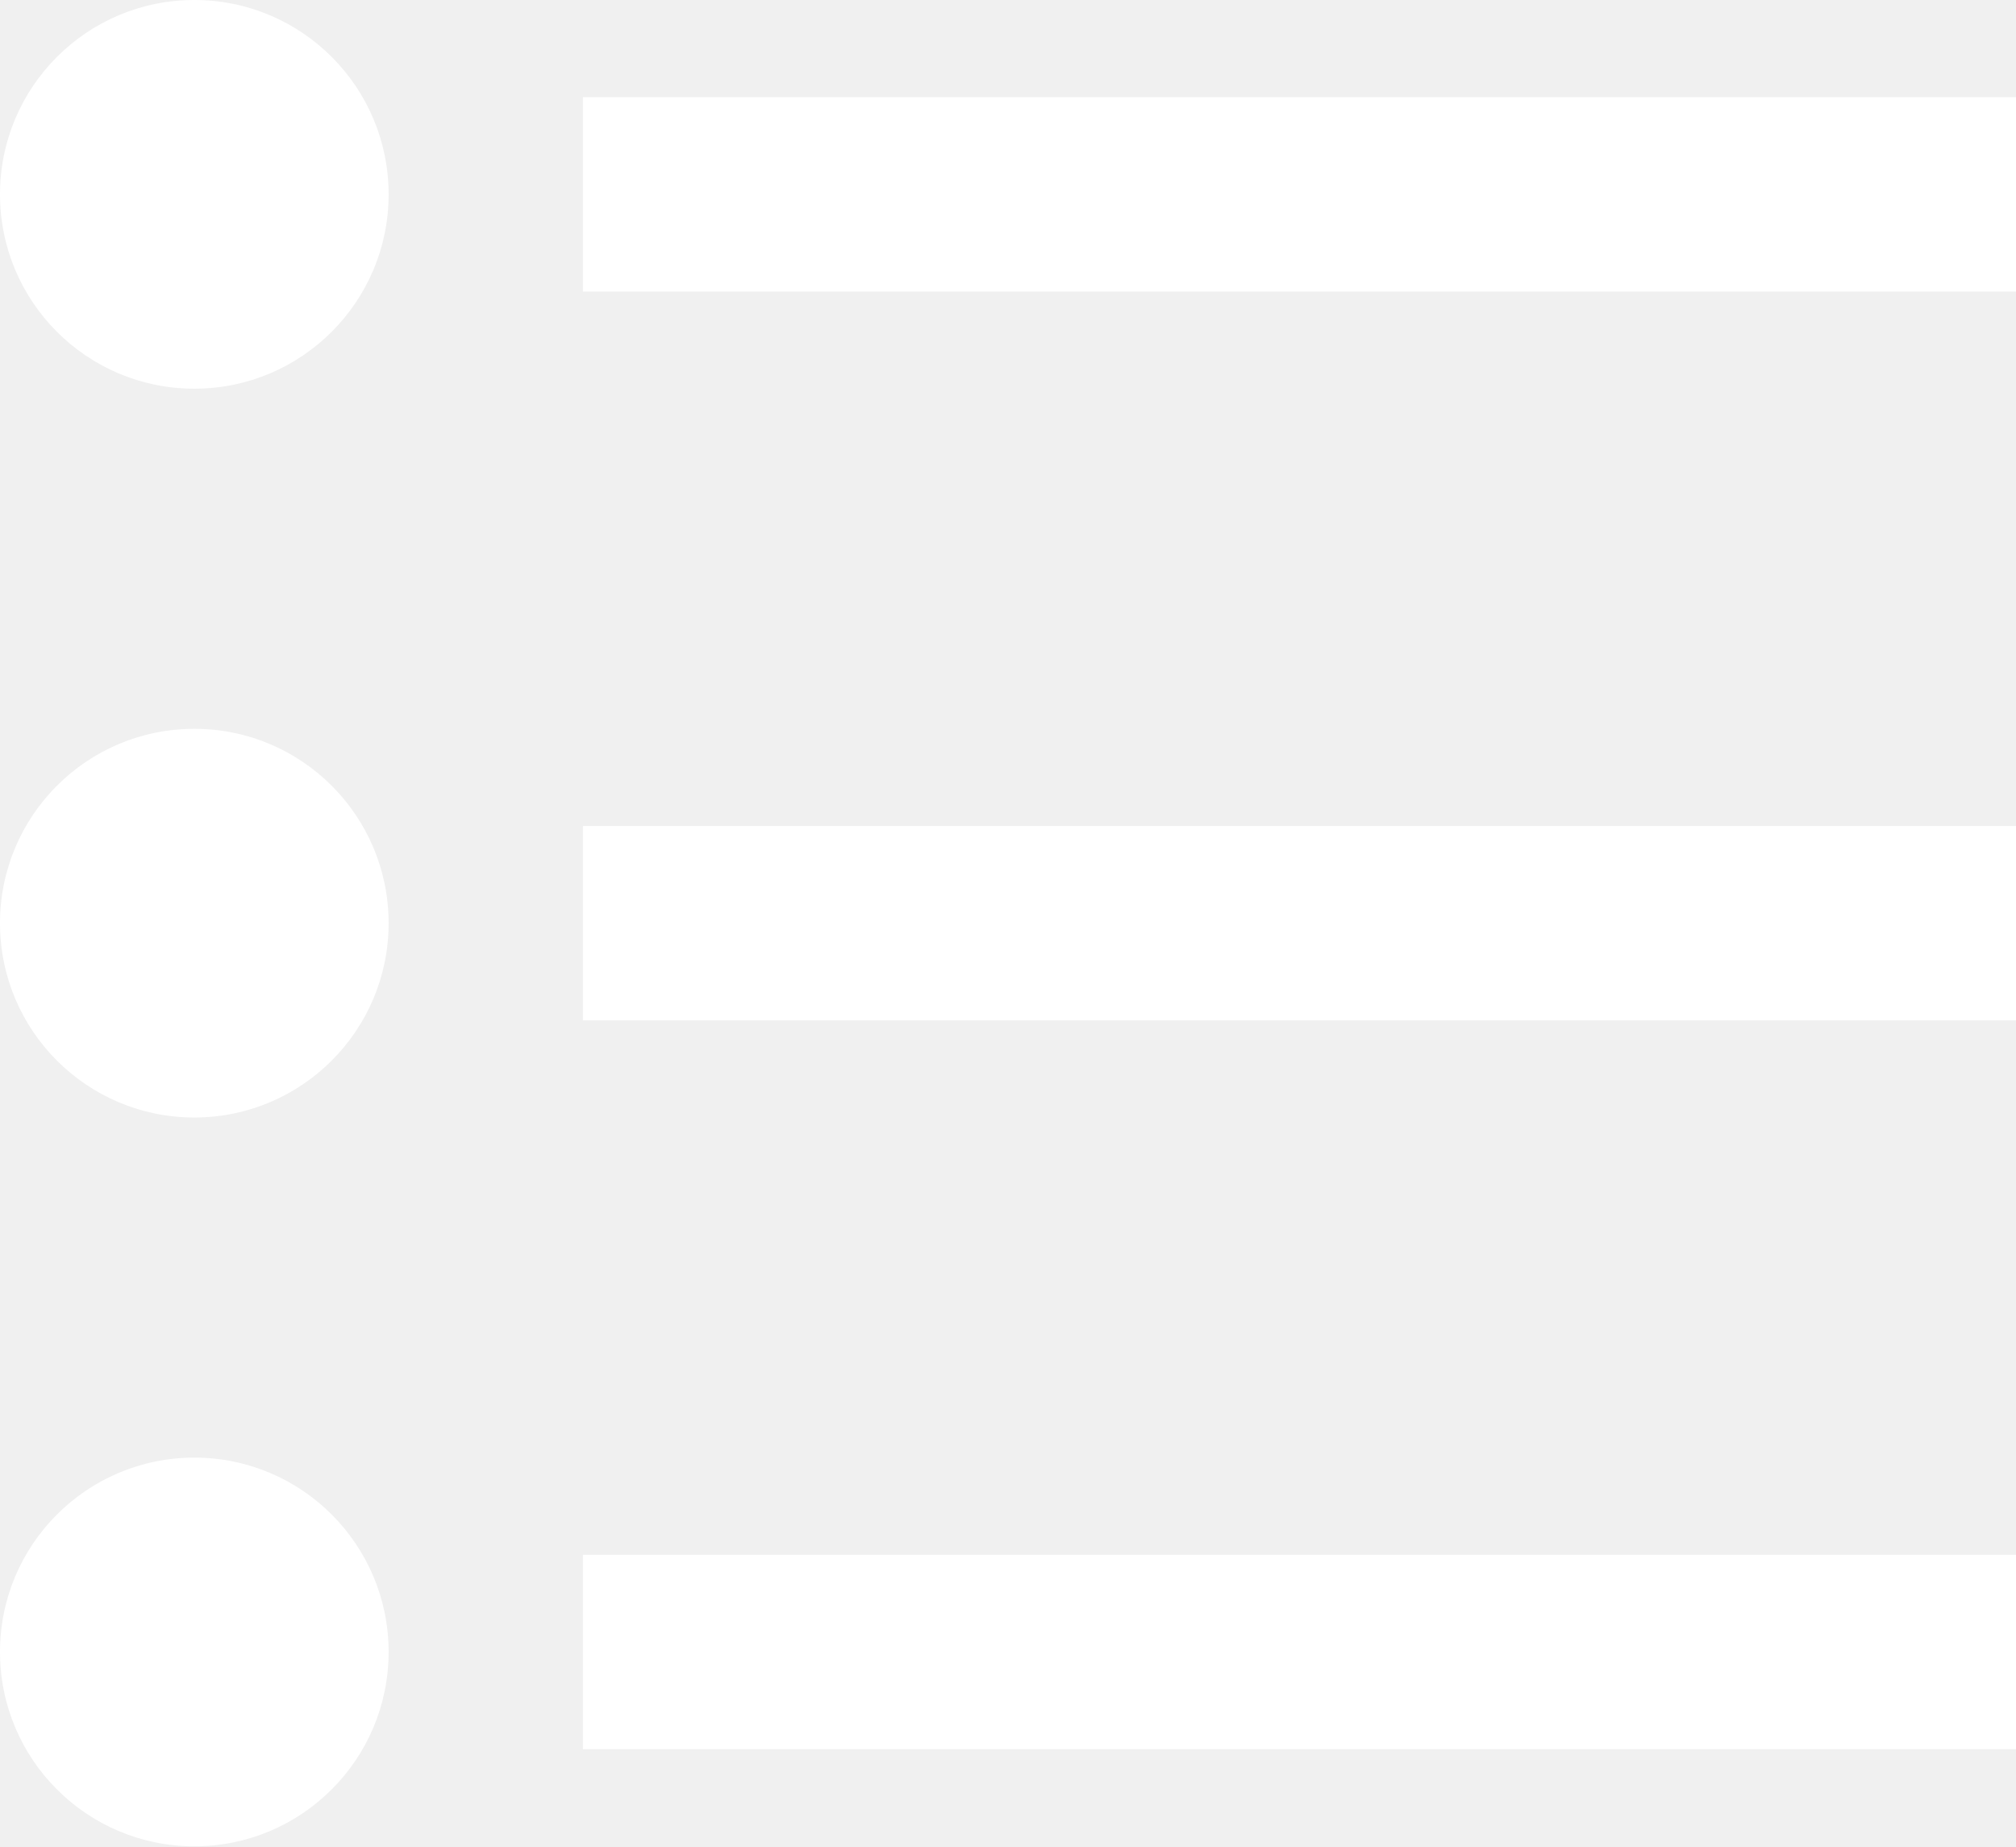
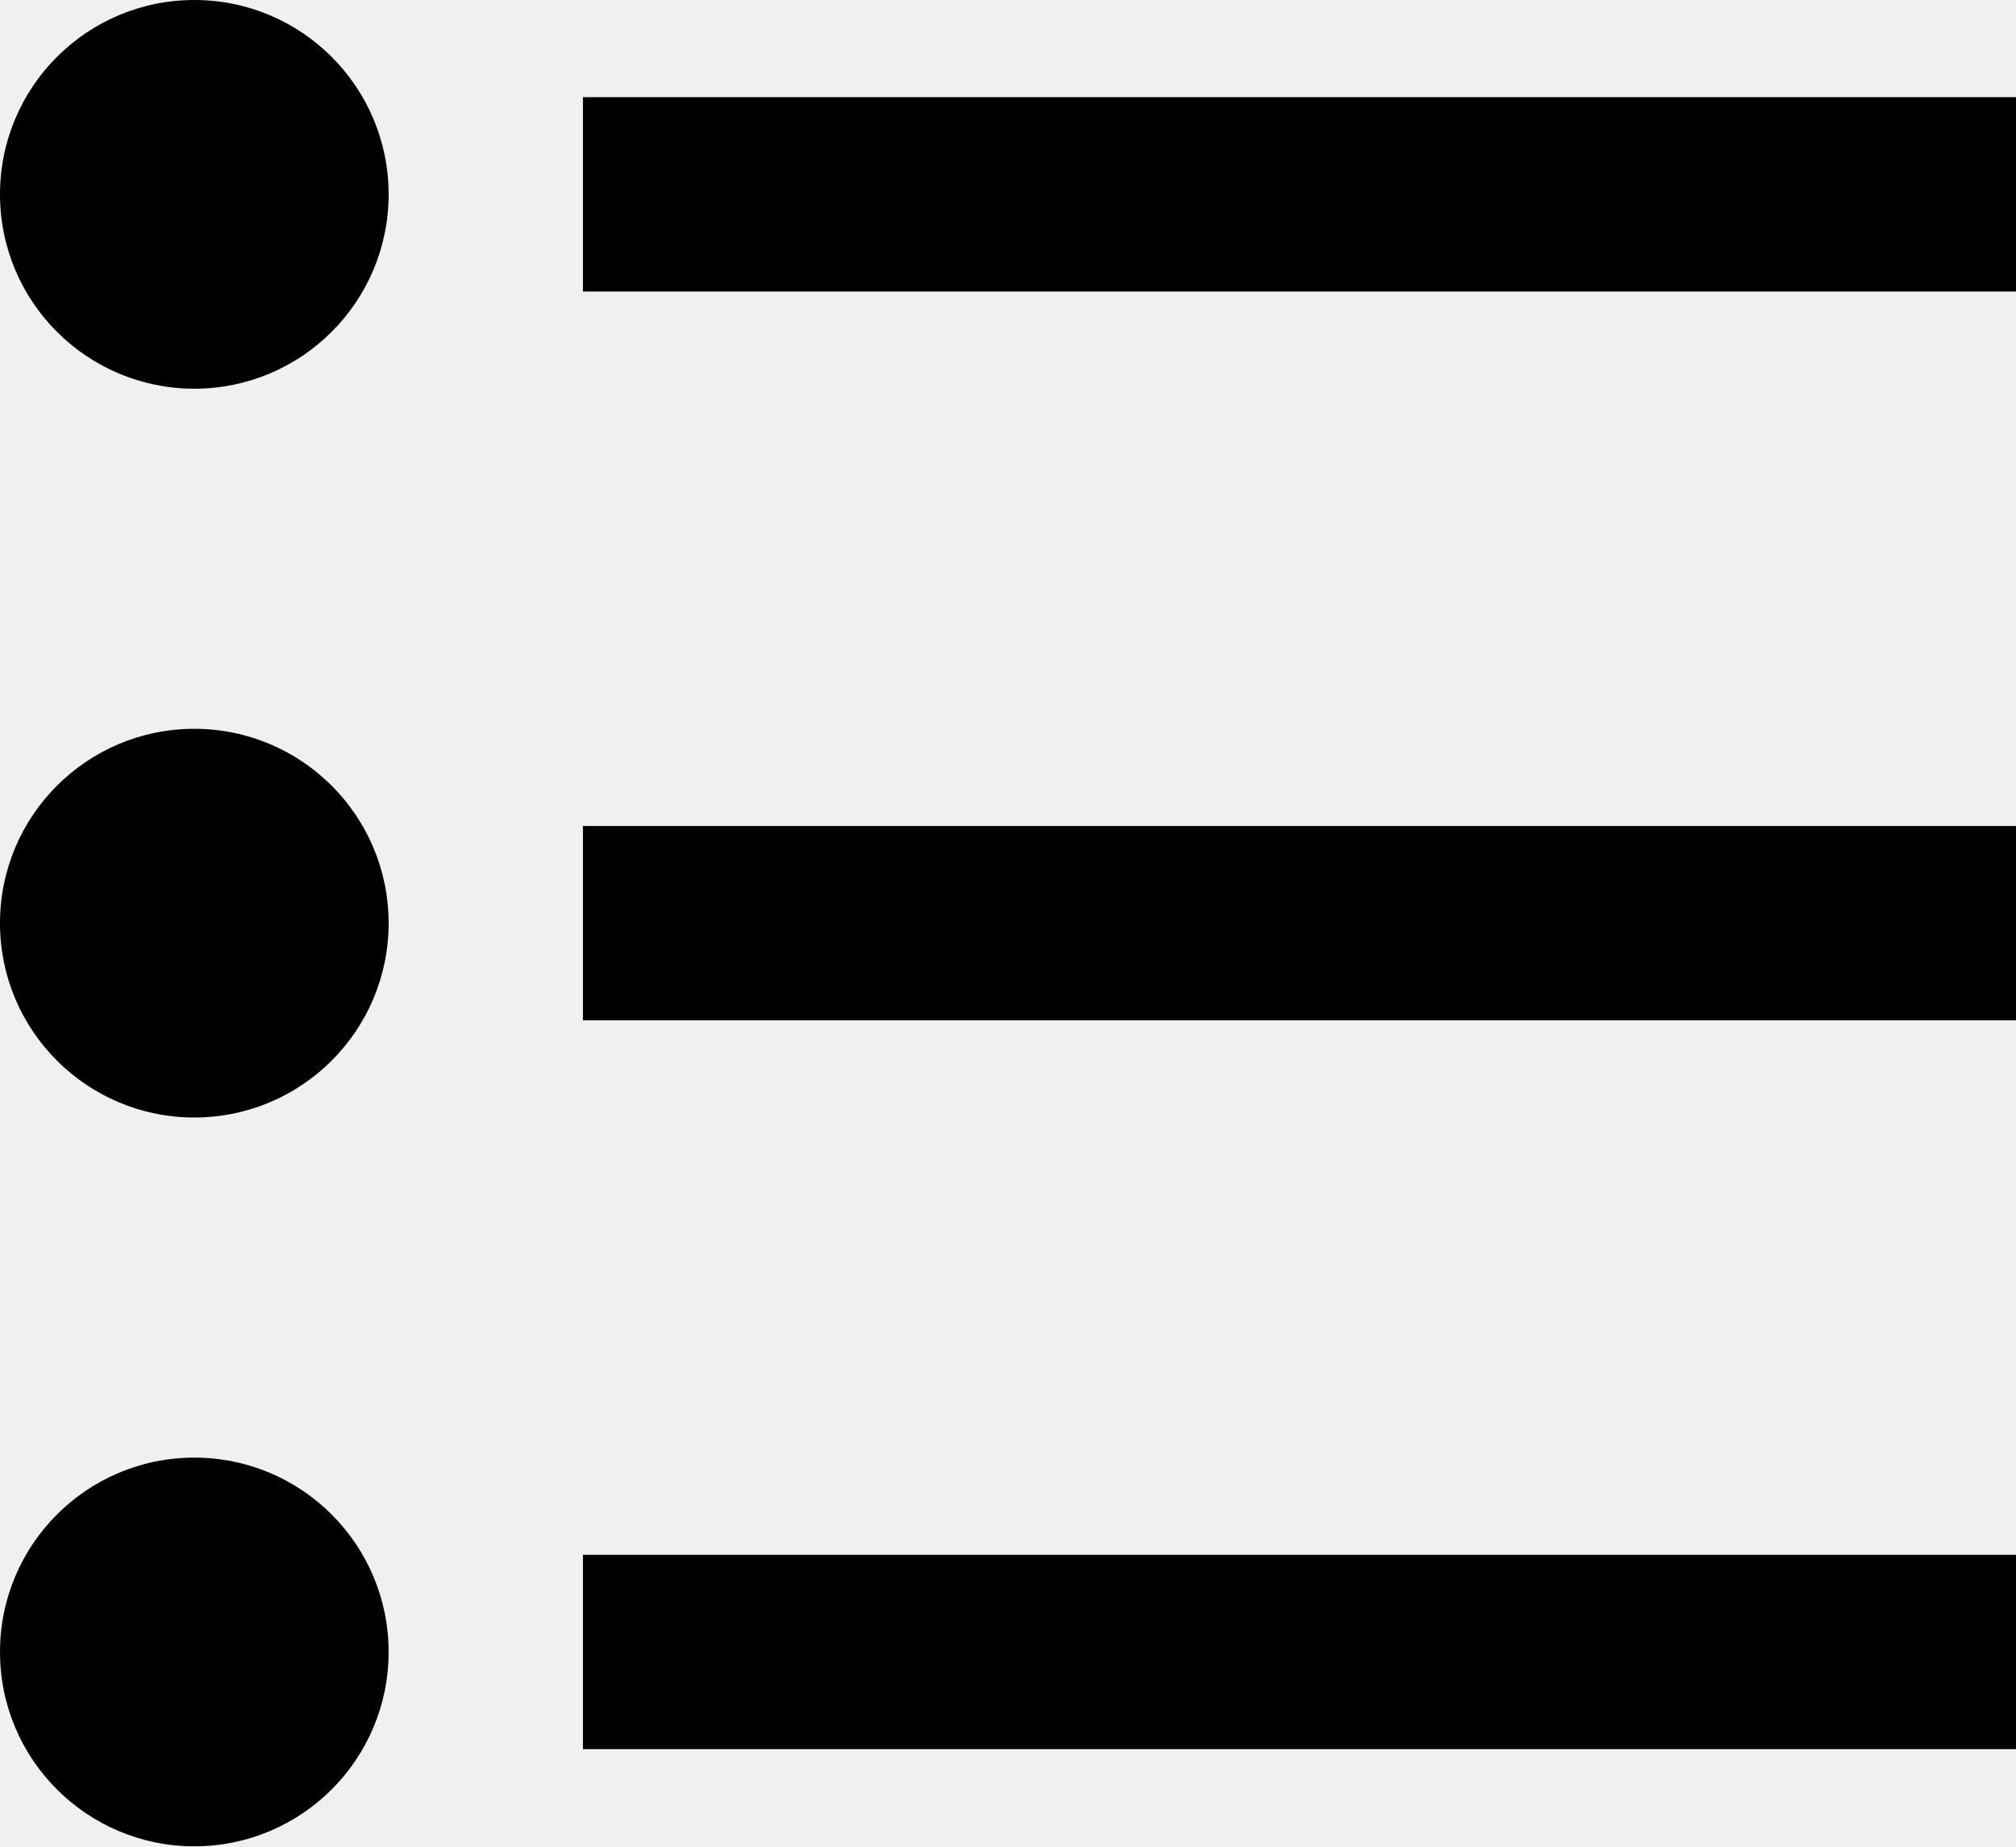
<svg xmlns="http://www.w3.org/2000/svg" width="83" height="76" viewBox="0 0 83 76" fill="none">
-   <path d="M24 64H83V72H24V64Z" fill="white" />
-   <rect x="24" y="4" width="59" height="8" fill="white" />
-   <rect x="24" y="34" width="59" height="8" fill="white" />
-   <circle cx="8" cy="8" r="8" fill="white" />
-   <circle cx="8" cy="38" r="8" fill="white" />
-   <circle cx="8" cy="68" r="8" fill="white" />
+   <path d="M24 64H53.5H83V72H24V64Z" fill="black" />
+   <rect x="24" y="4" width="59" height="8" fill="black" />
+   <rect x="24" y="34" width="59" height="8" fill="black" />
+   <circle cx="8" cy="8" r="8" fill="black" />
+   <circle cx="8" cy="38" r="8" fill="black" />
+   <circle cx="8" cy="68" r="8" fill="black" />
</svg>
